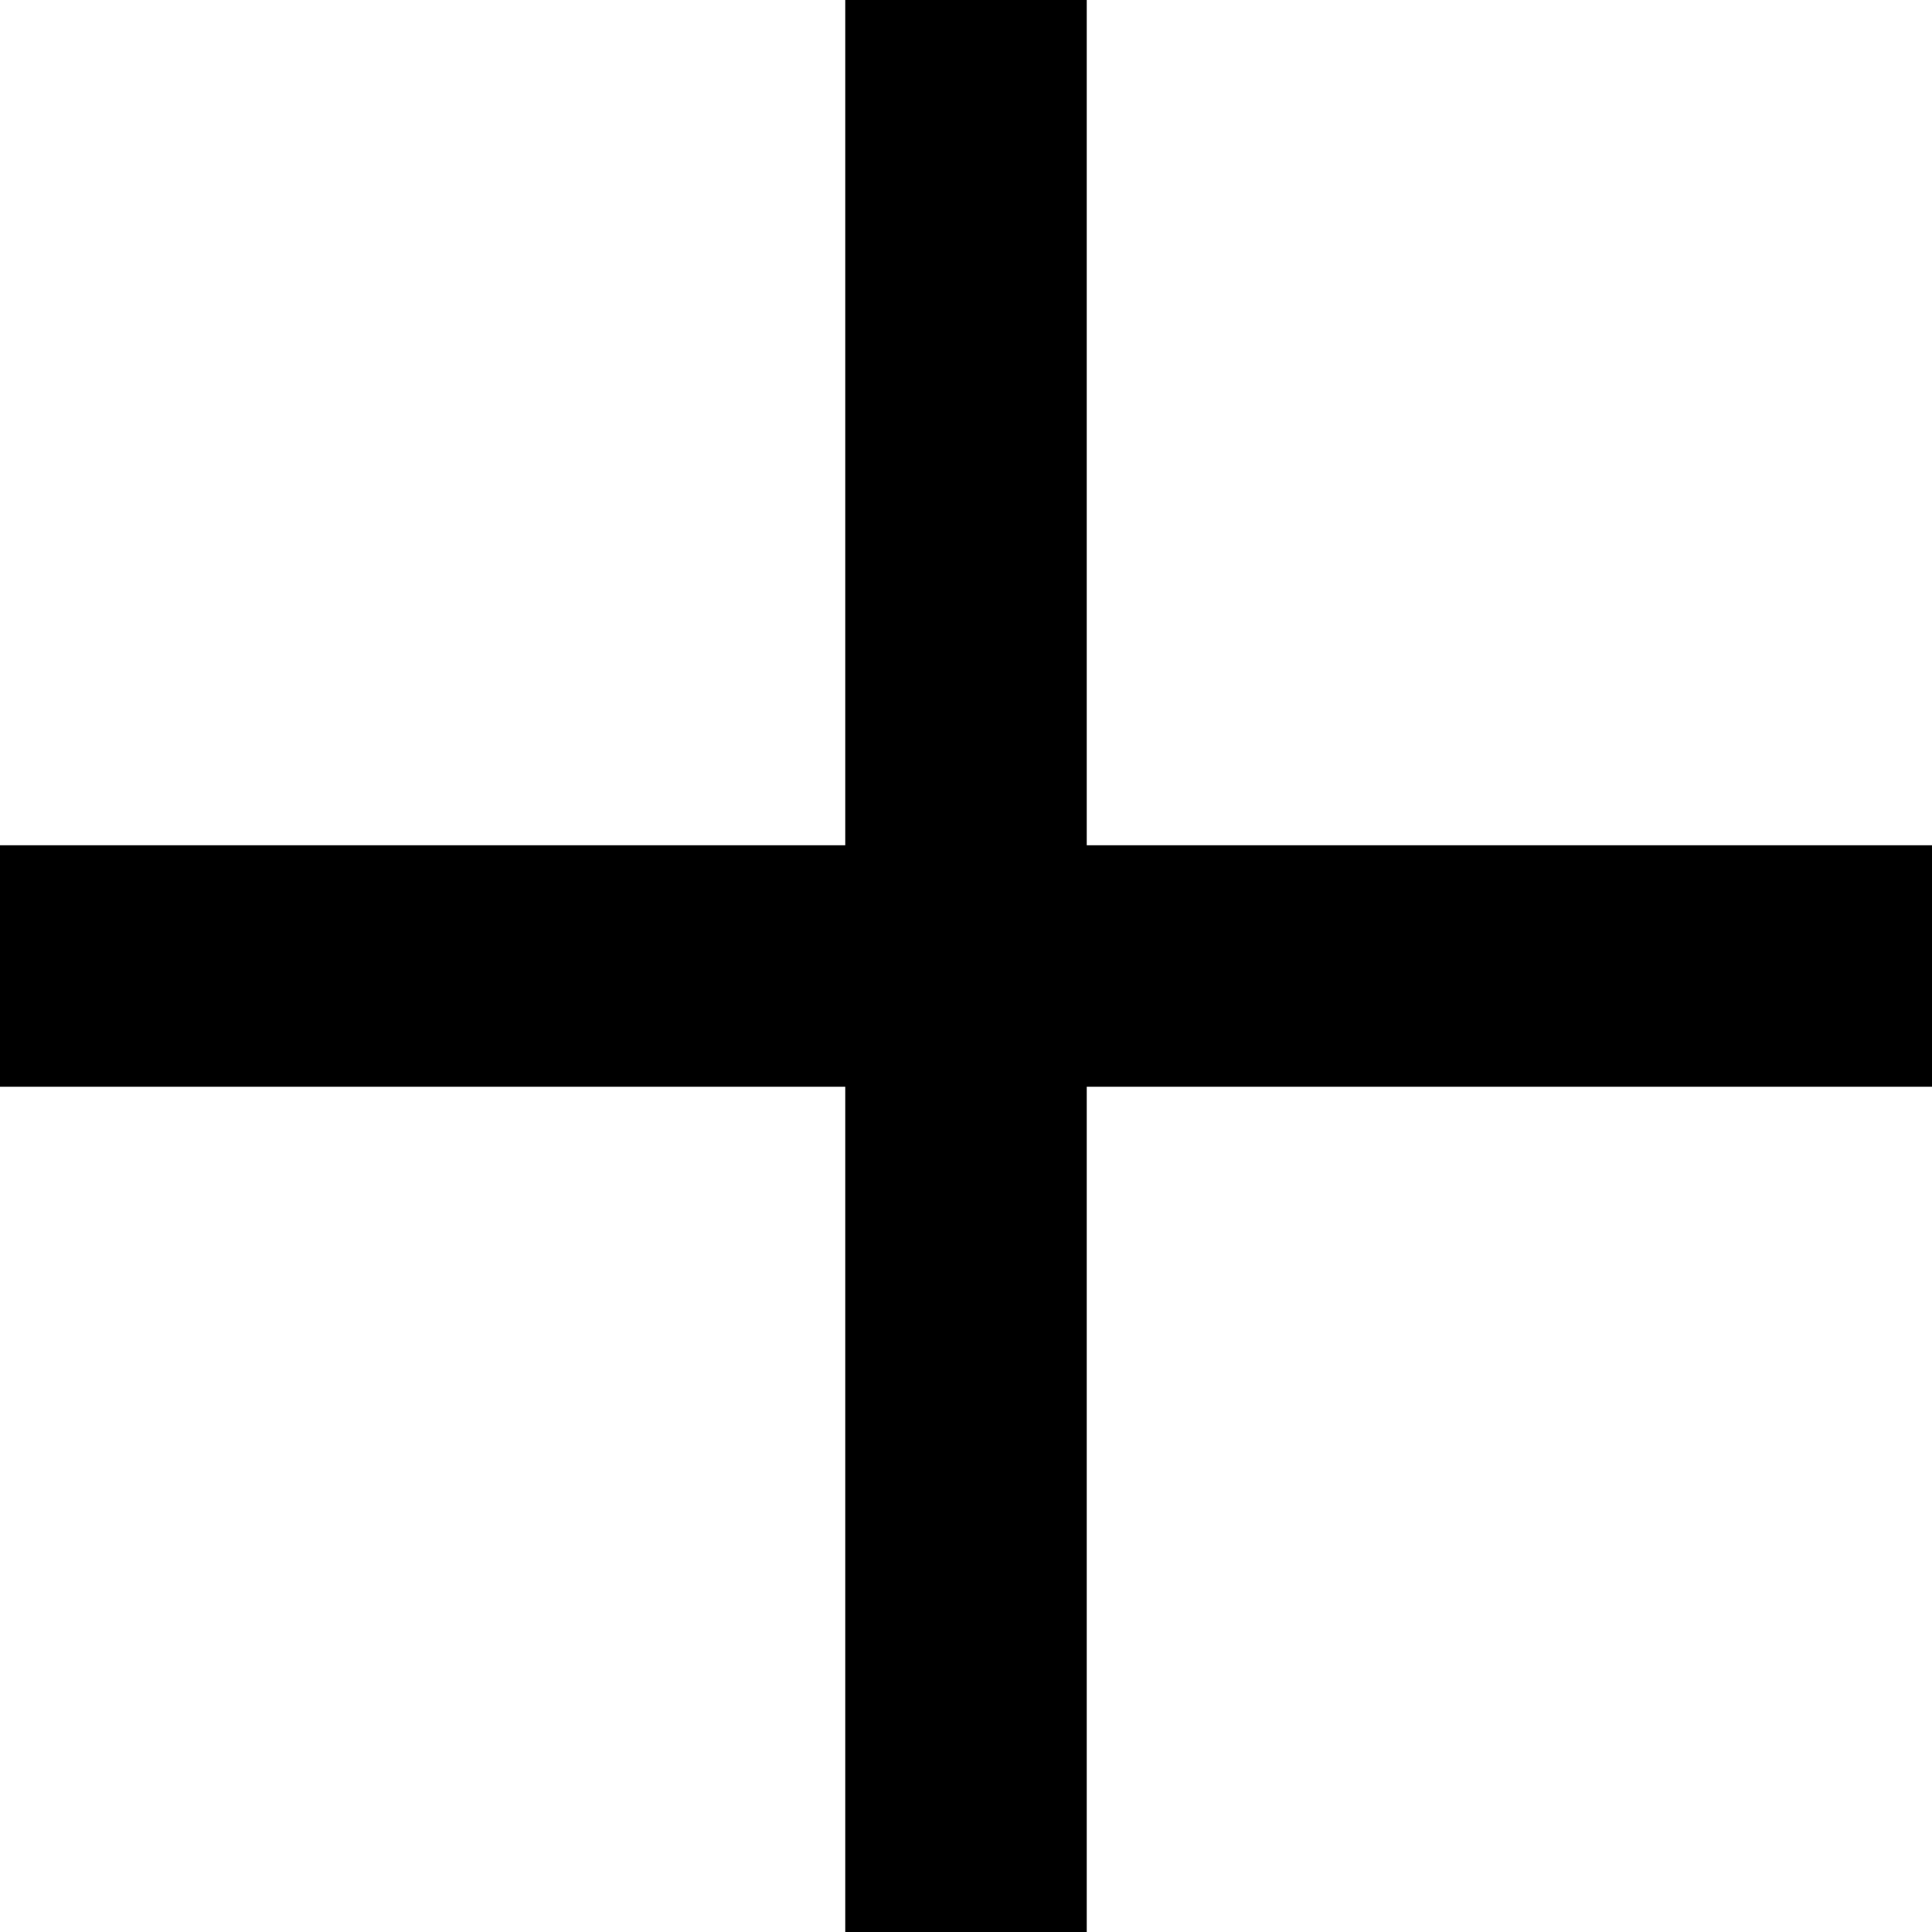
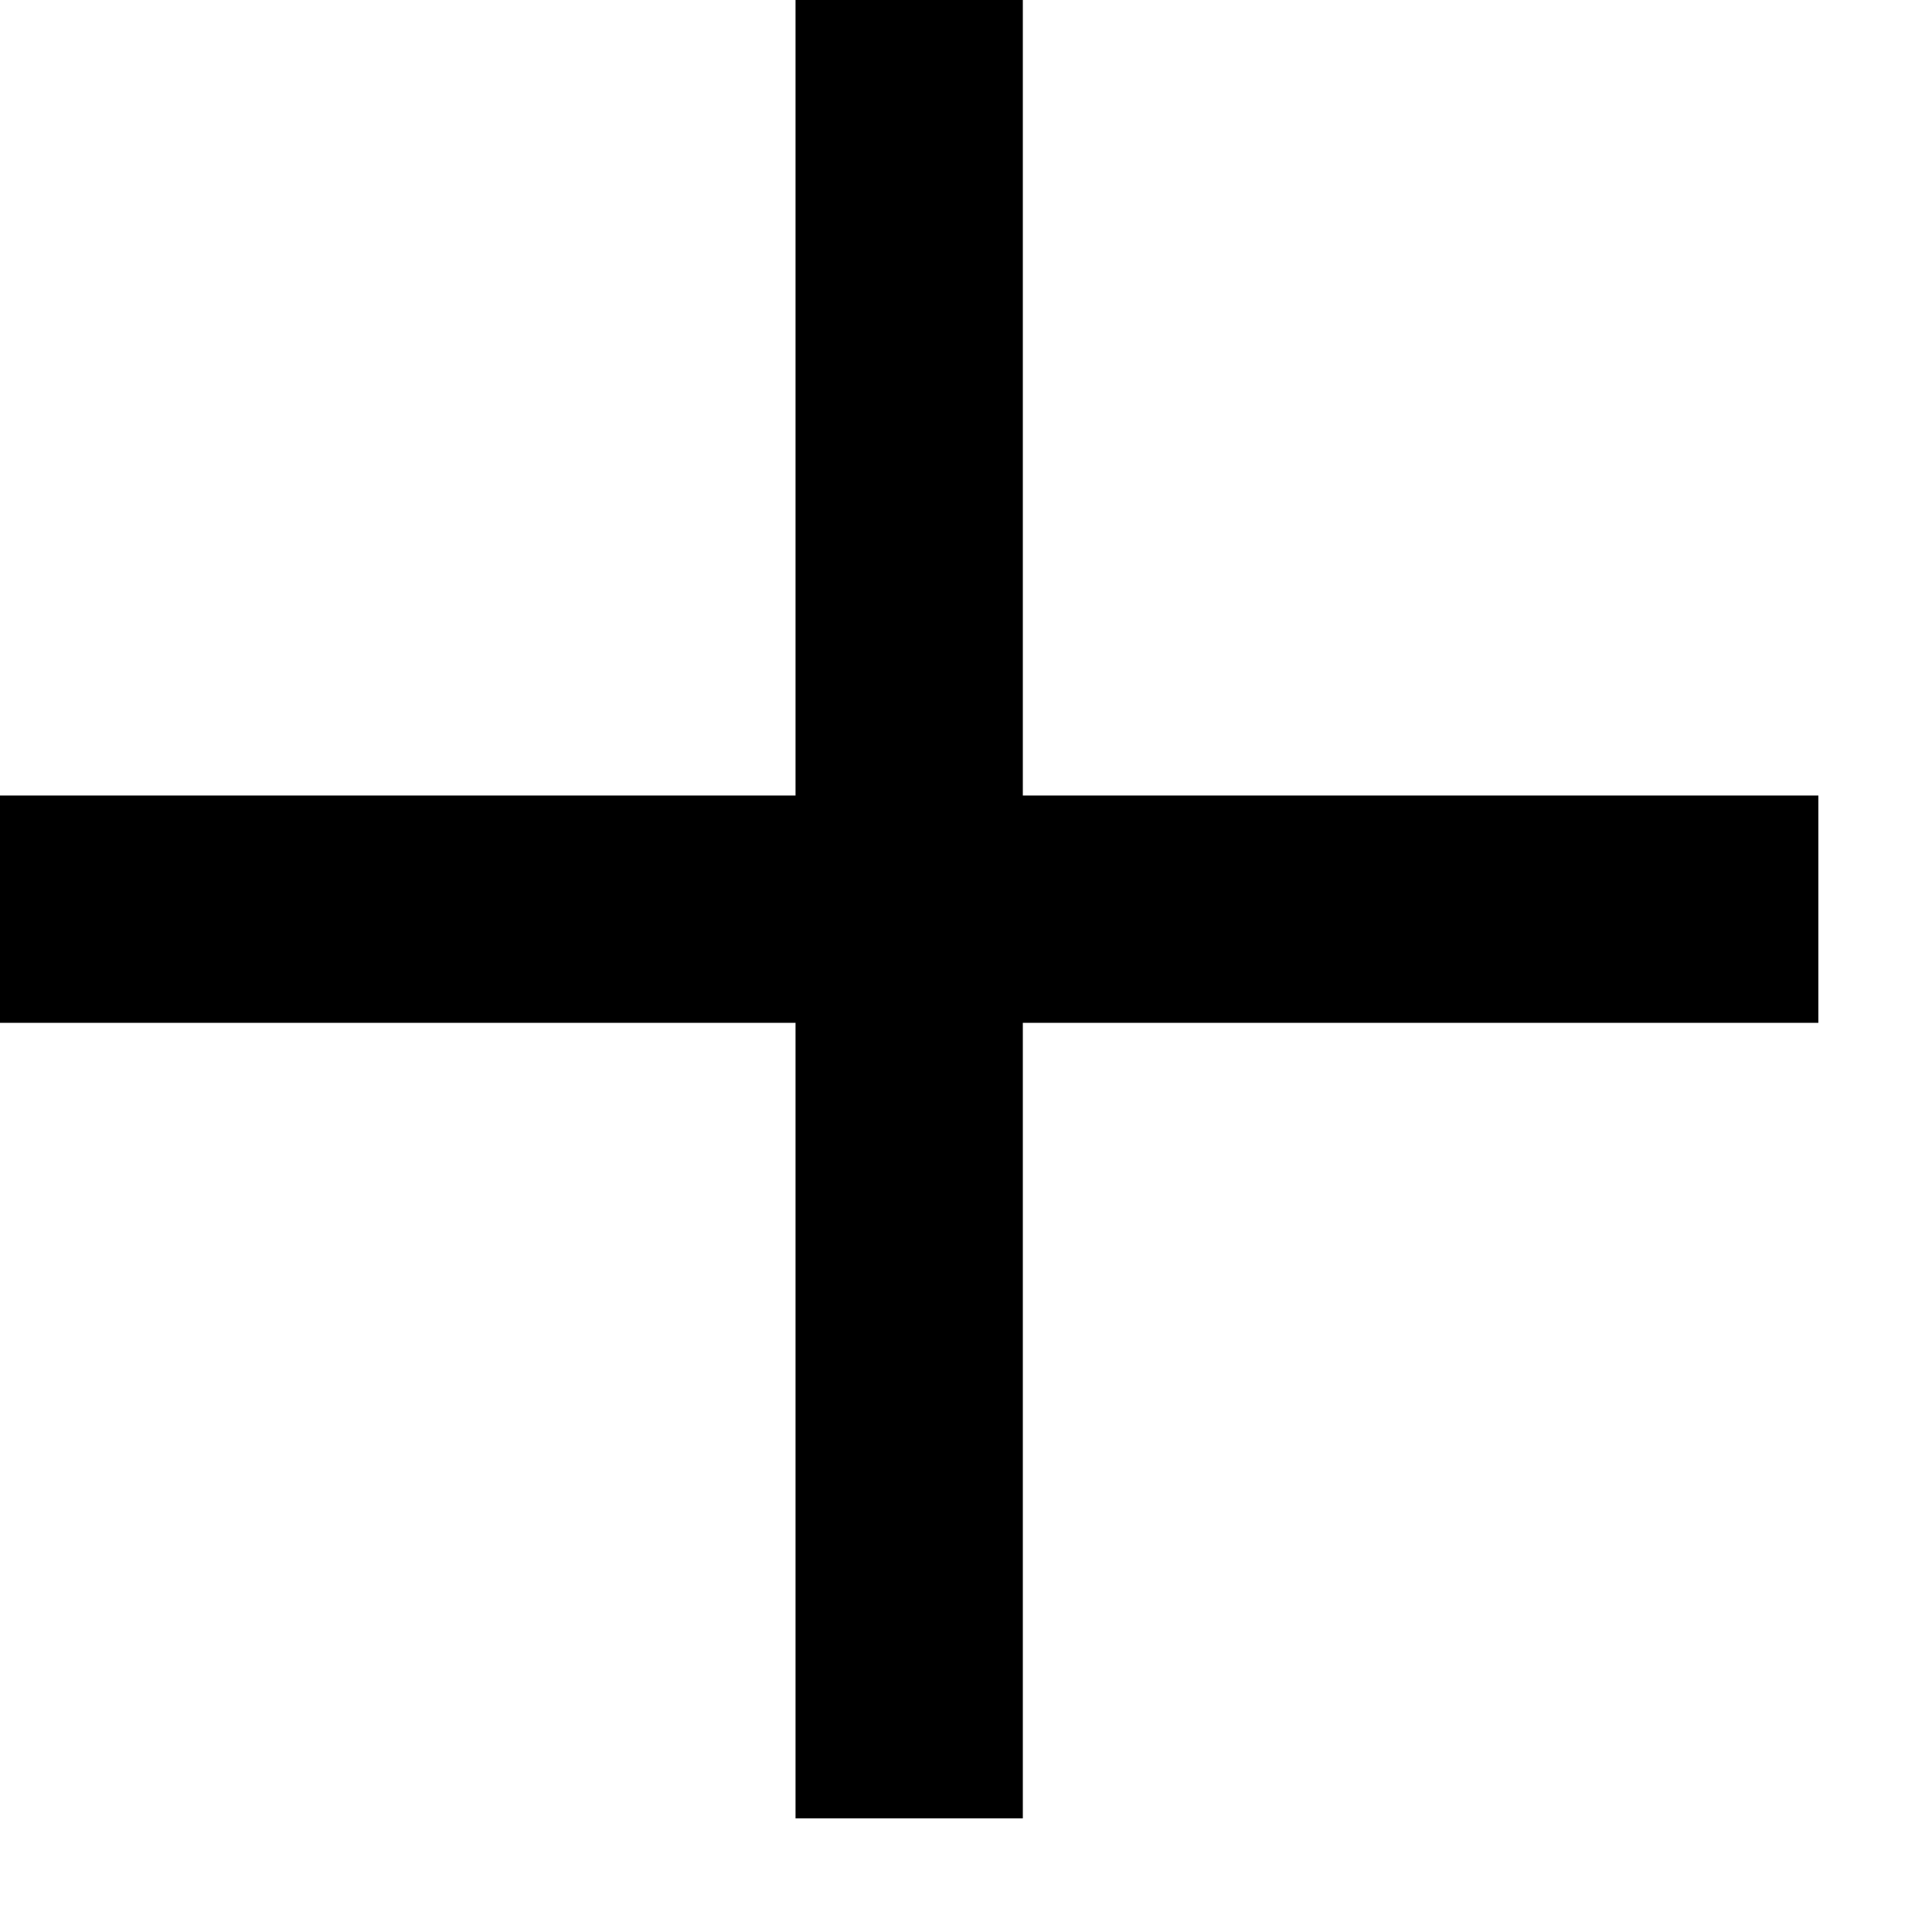
- <svg xmlns="http://www.w3.org/2000/svg" xmlns:xlink="http://www.w3.org/1999/xlink" width="16" height="16" viewBox="0 0 16 16">
-   <defs>
-     <path id="1785a" d="M352 592v-2h7v-7h2v7h7v2h-7v7h-2v-7z" />
-   </defs>
-   <g>
-     <g transform="translate(-352 -583)">
-       <use xlink:href="#1785a" />
-     </g>
+ <svg xmlns="http://www.w3.org/2000/svg" viewBox="0 0 17 17" width="17" height="17">
+   <style>
+ 		tspan { white-space:pre }
+ 		.shp0 { fill: #000000 } 
+ 	</style>
+   <g id="more icon">
+     <path id="more icon" class="shp0" d="M16,9v-2h-16v2zM7,16h2v-16h-2z" />
  </g>
</svg>
